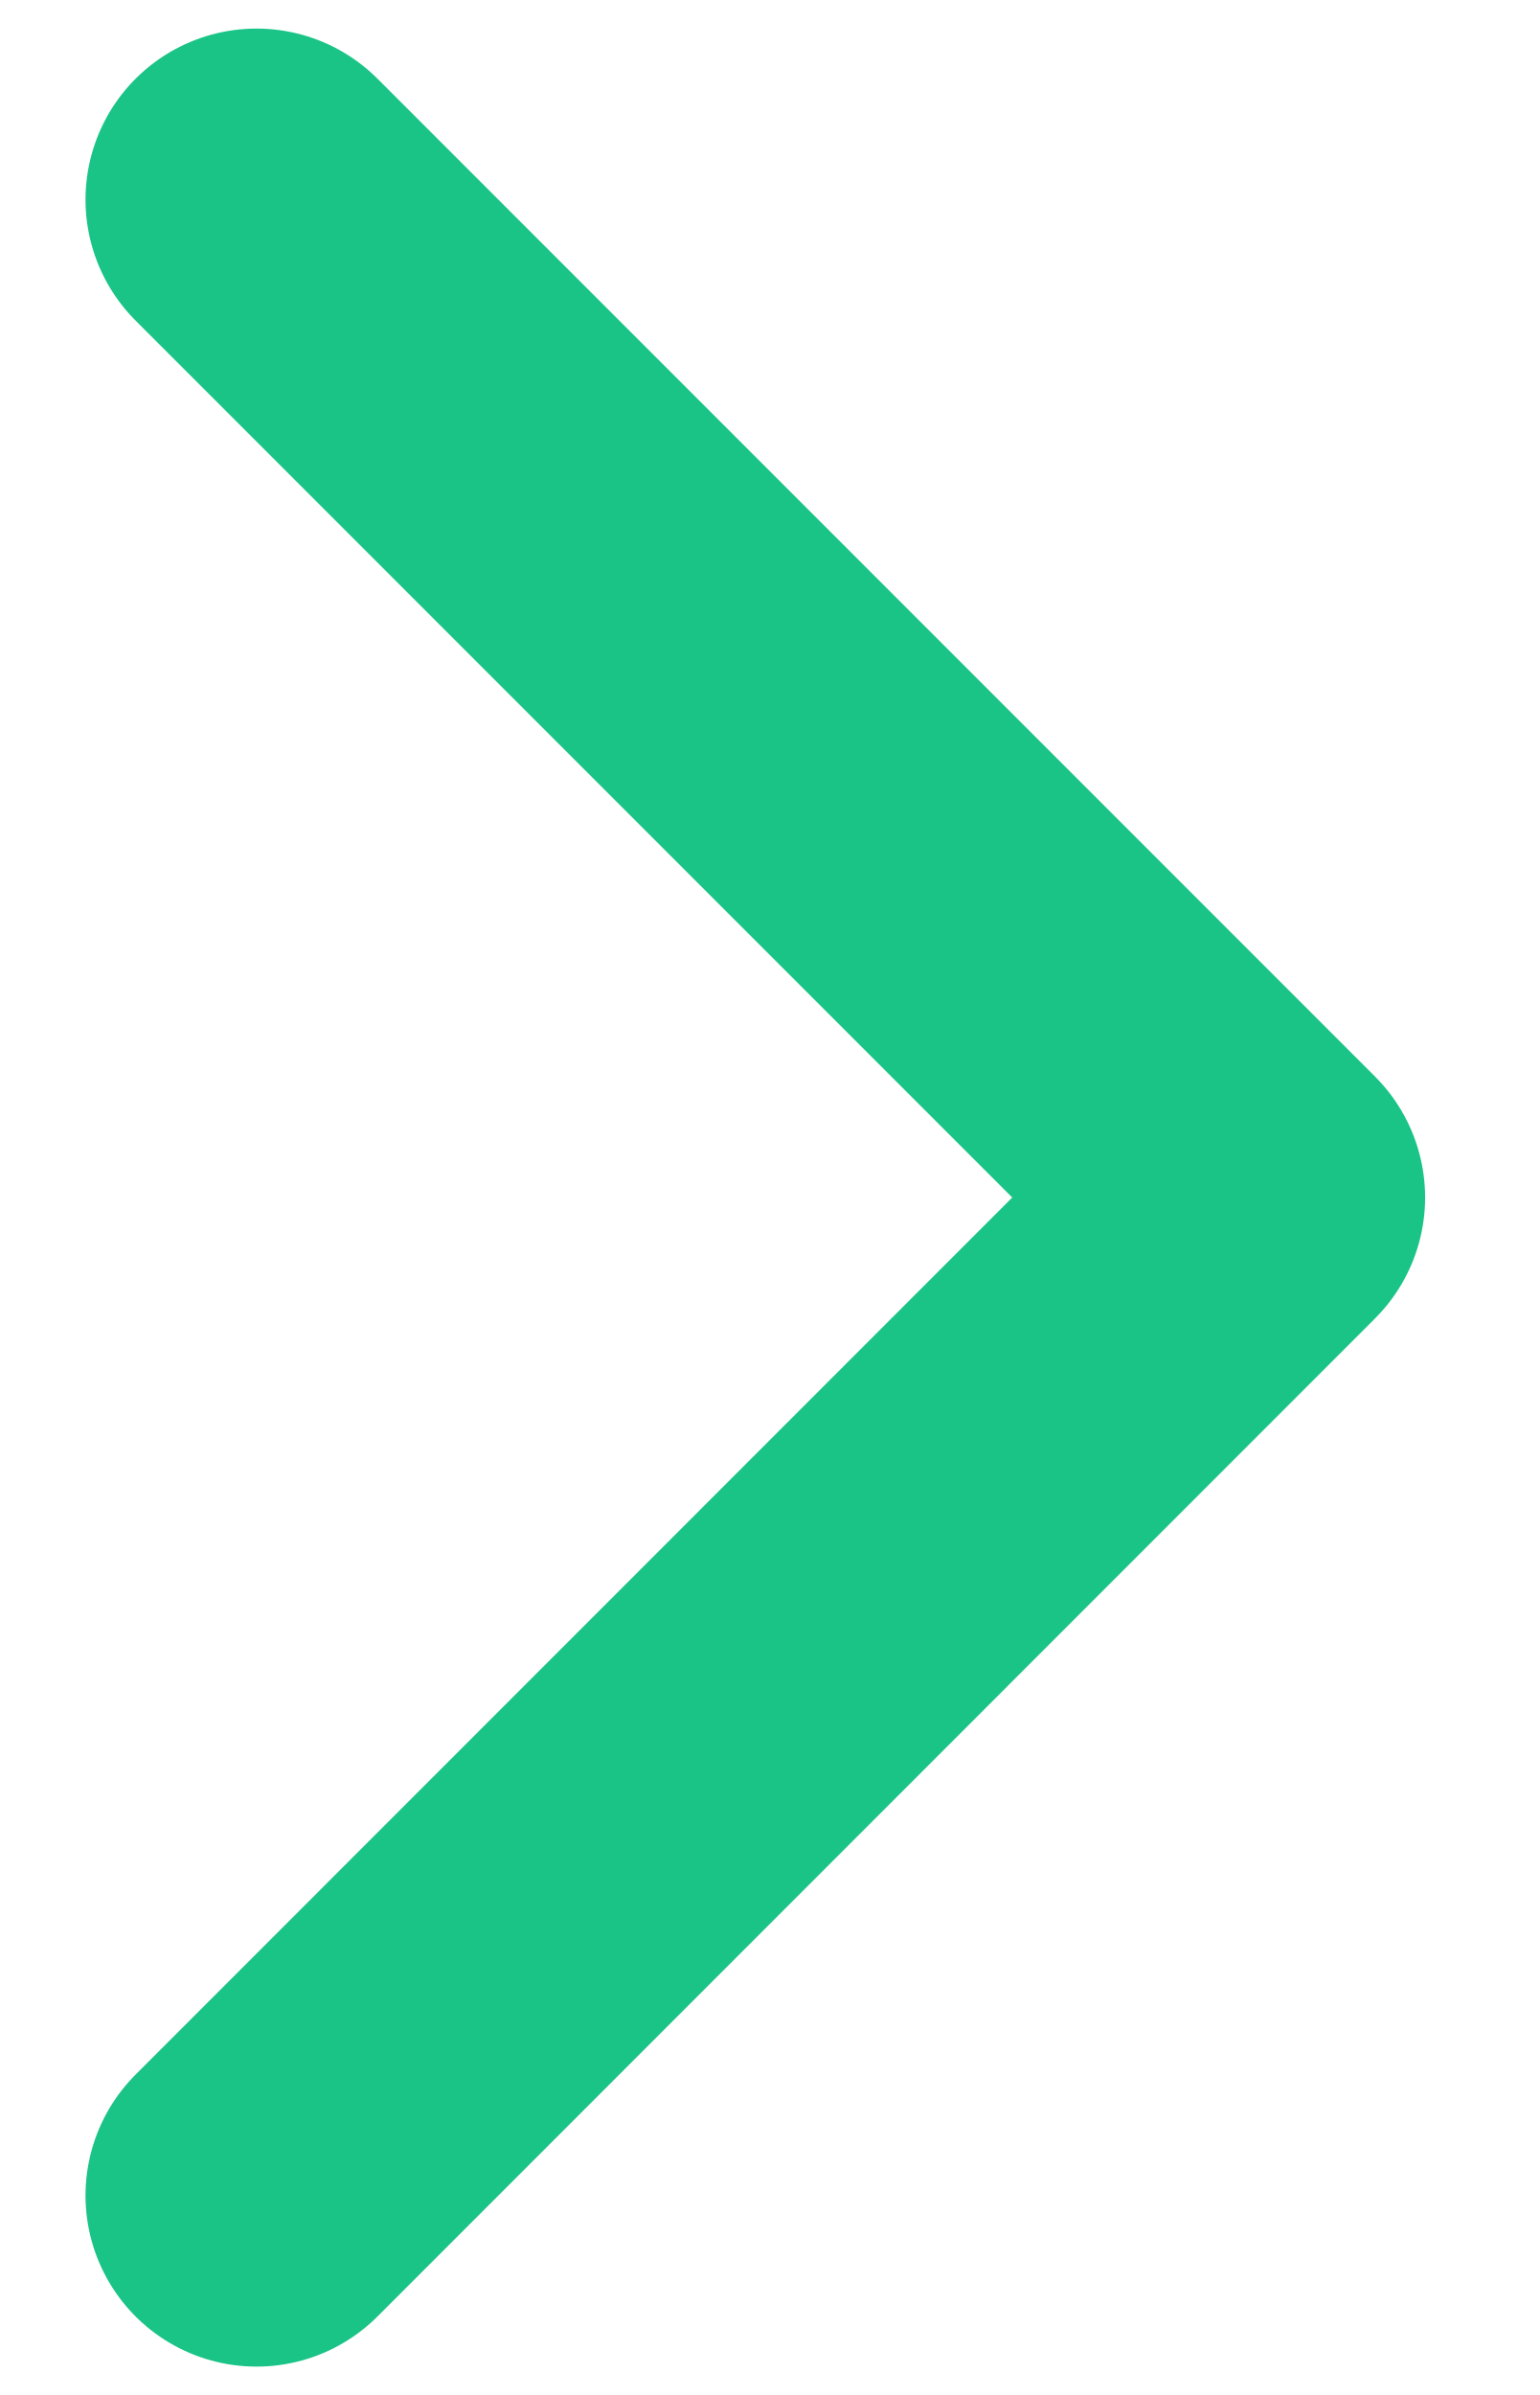
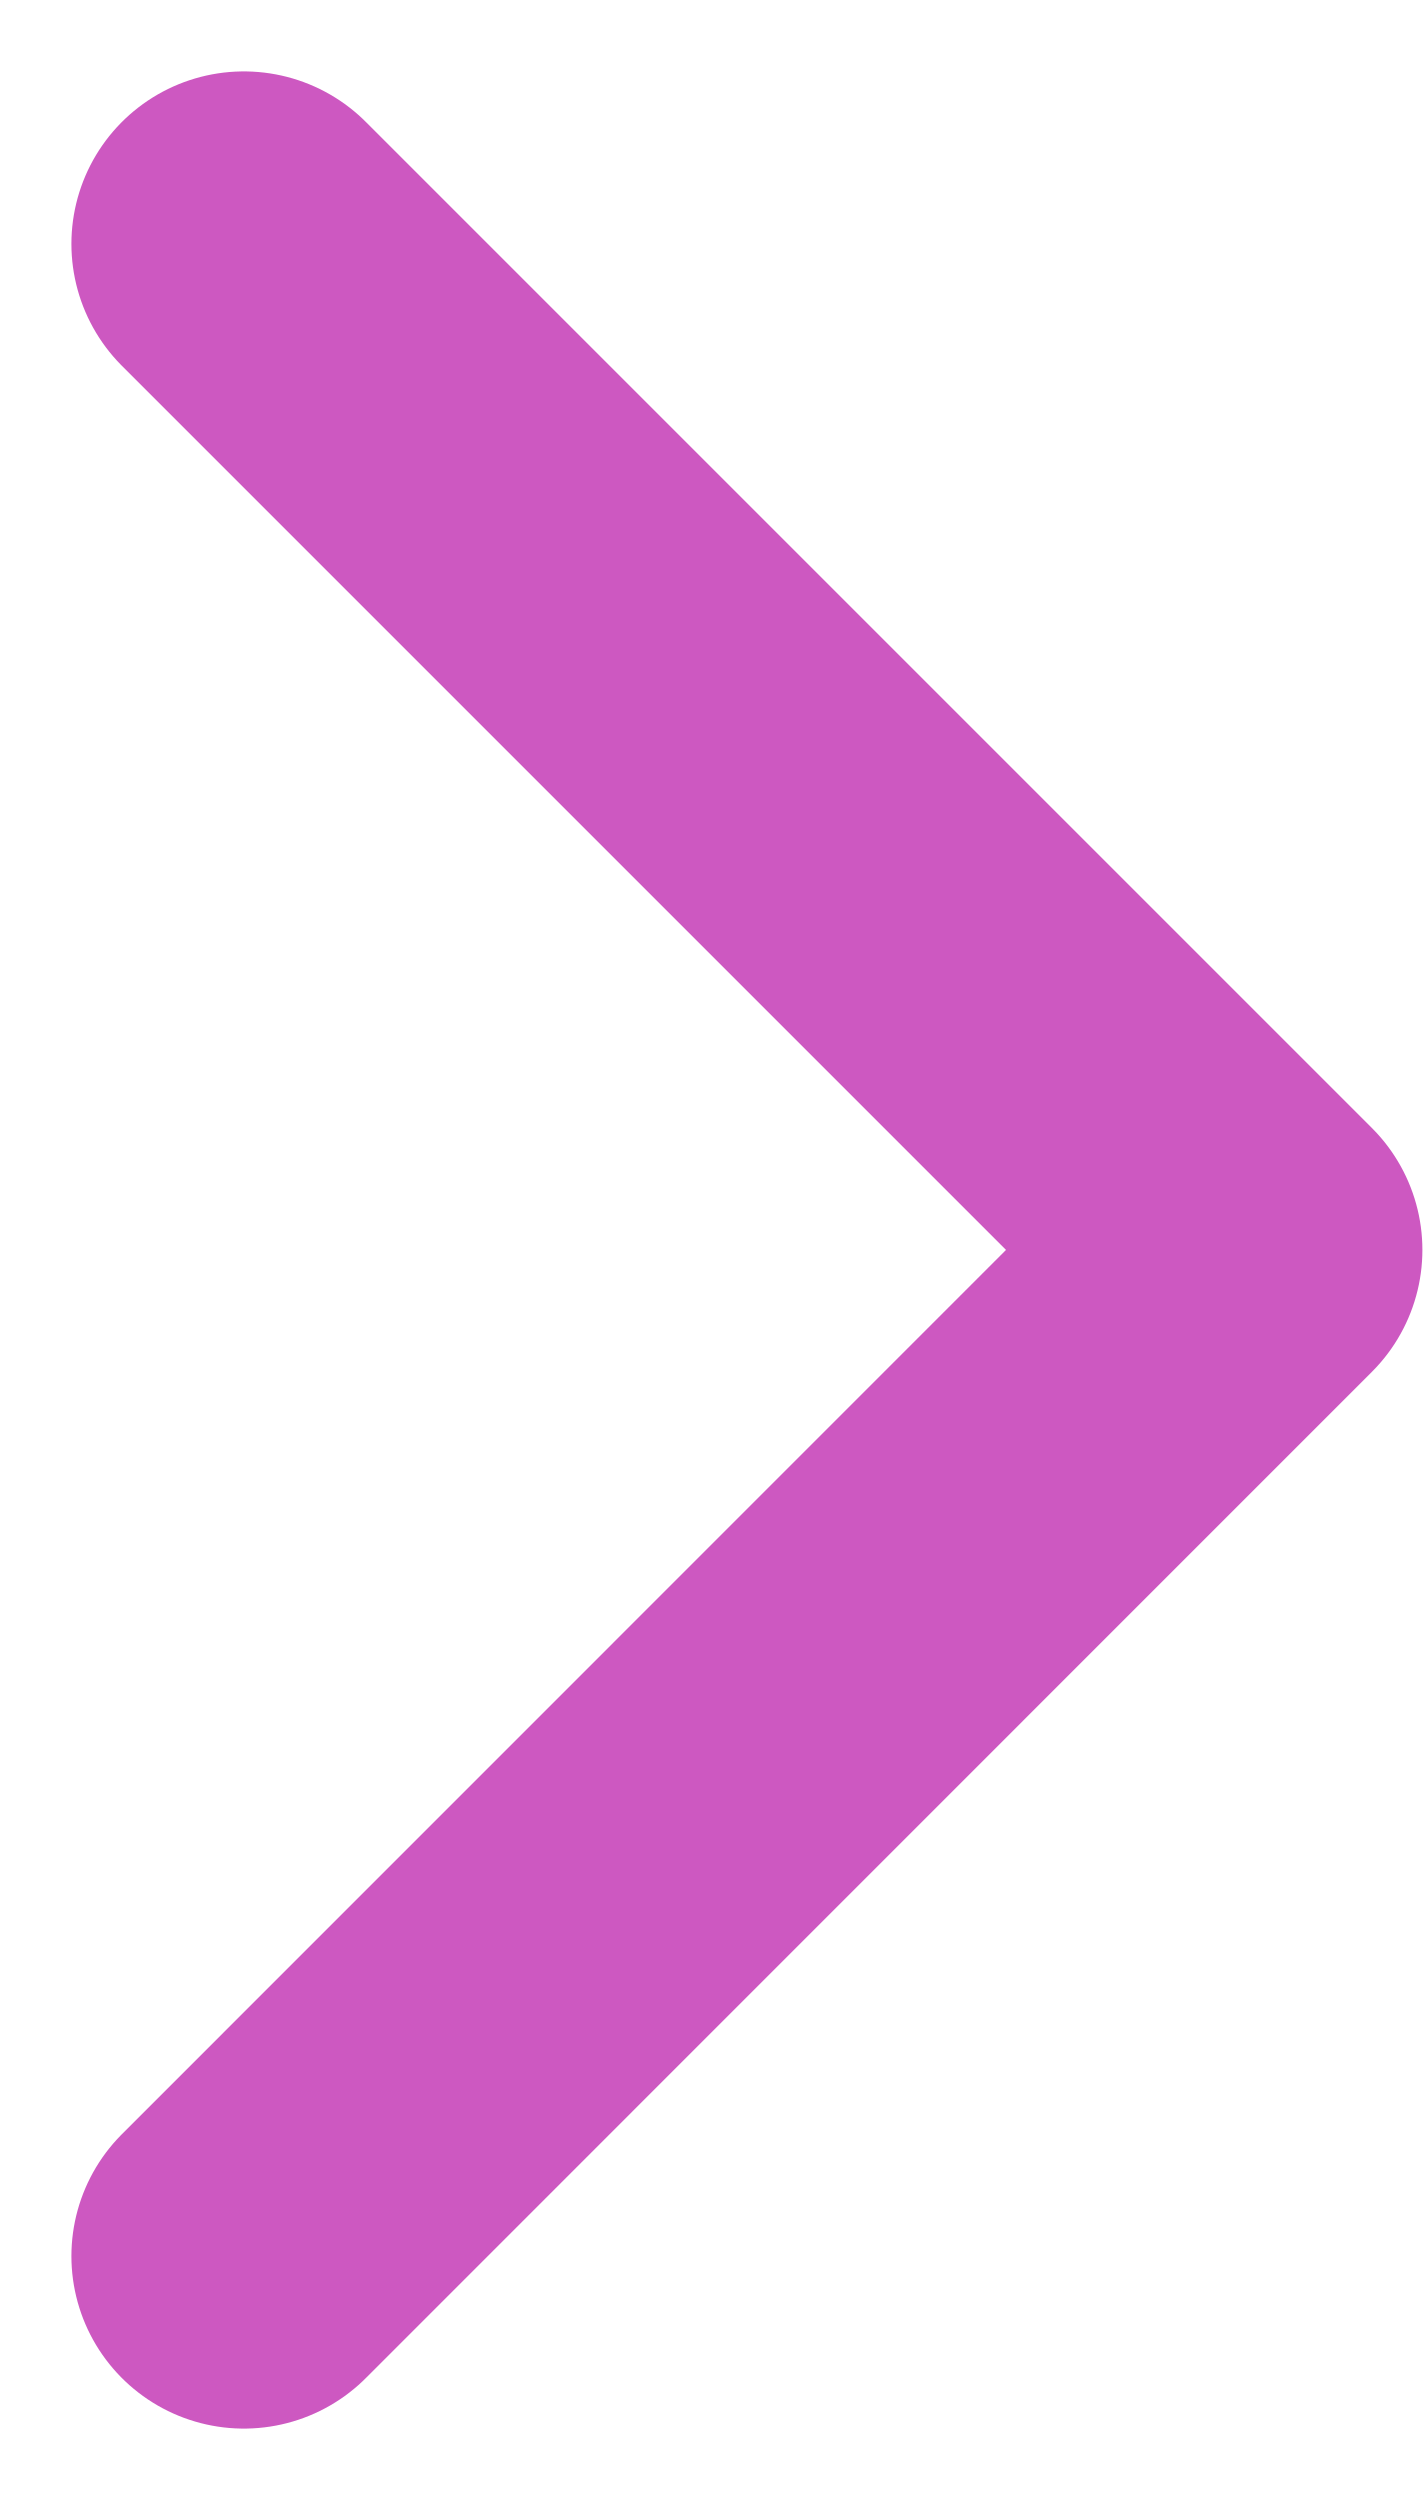
- <svg xmlns="http://www.w3.org/2000/svg" width="9" height="14" viewBox="0 0 9 14" fill="none">
-   <path d="M1.5 1.167L7.333 7L1.5 12.834" stroke="#1AC486" stroke-width="2" stroke-linecap="round" stroke-linejoin="round" />
+ <svg xmlns="http://www.w3.org/2000/svg" width="8.247" height="14.495" viewBox="0 0 8.247 14.495">
+   <path id="arrow-teal" d="M1.5,1.167,7.333,7,1.5,12.834" transform="translate(-0.086 0.247)" fill="rgba(255,0,0,0)" stroke="#cd58c1" stroke-linecap="round" stroke-linejoin="round" stroke-width="2" />
</svg>
